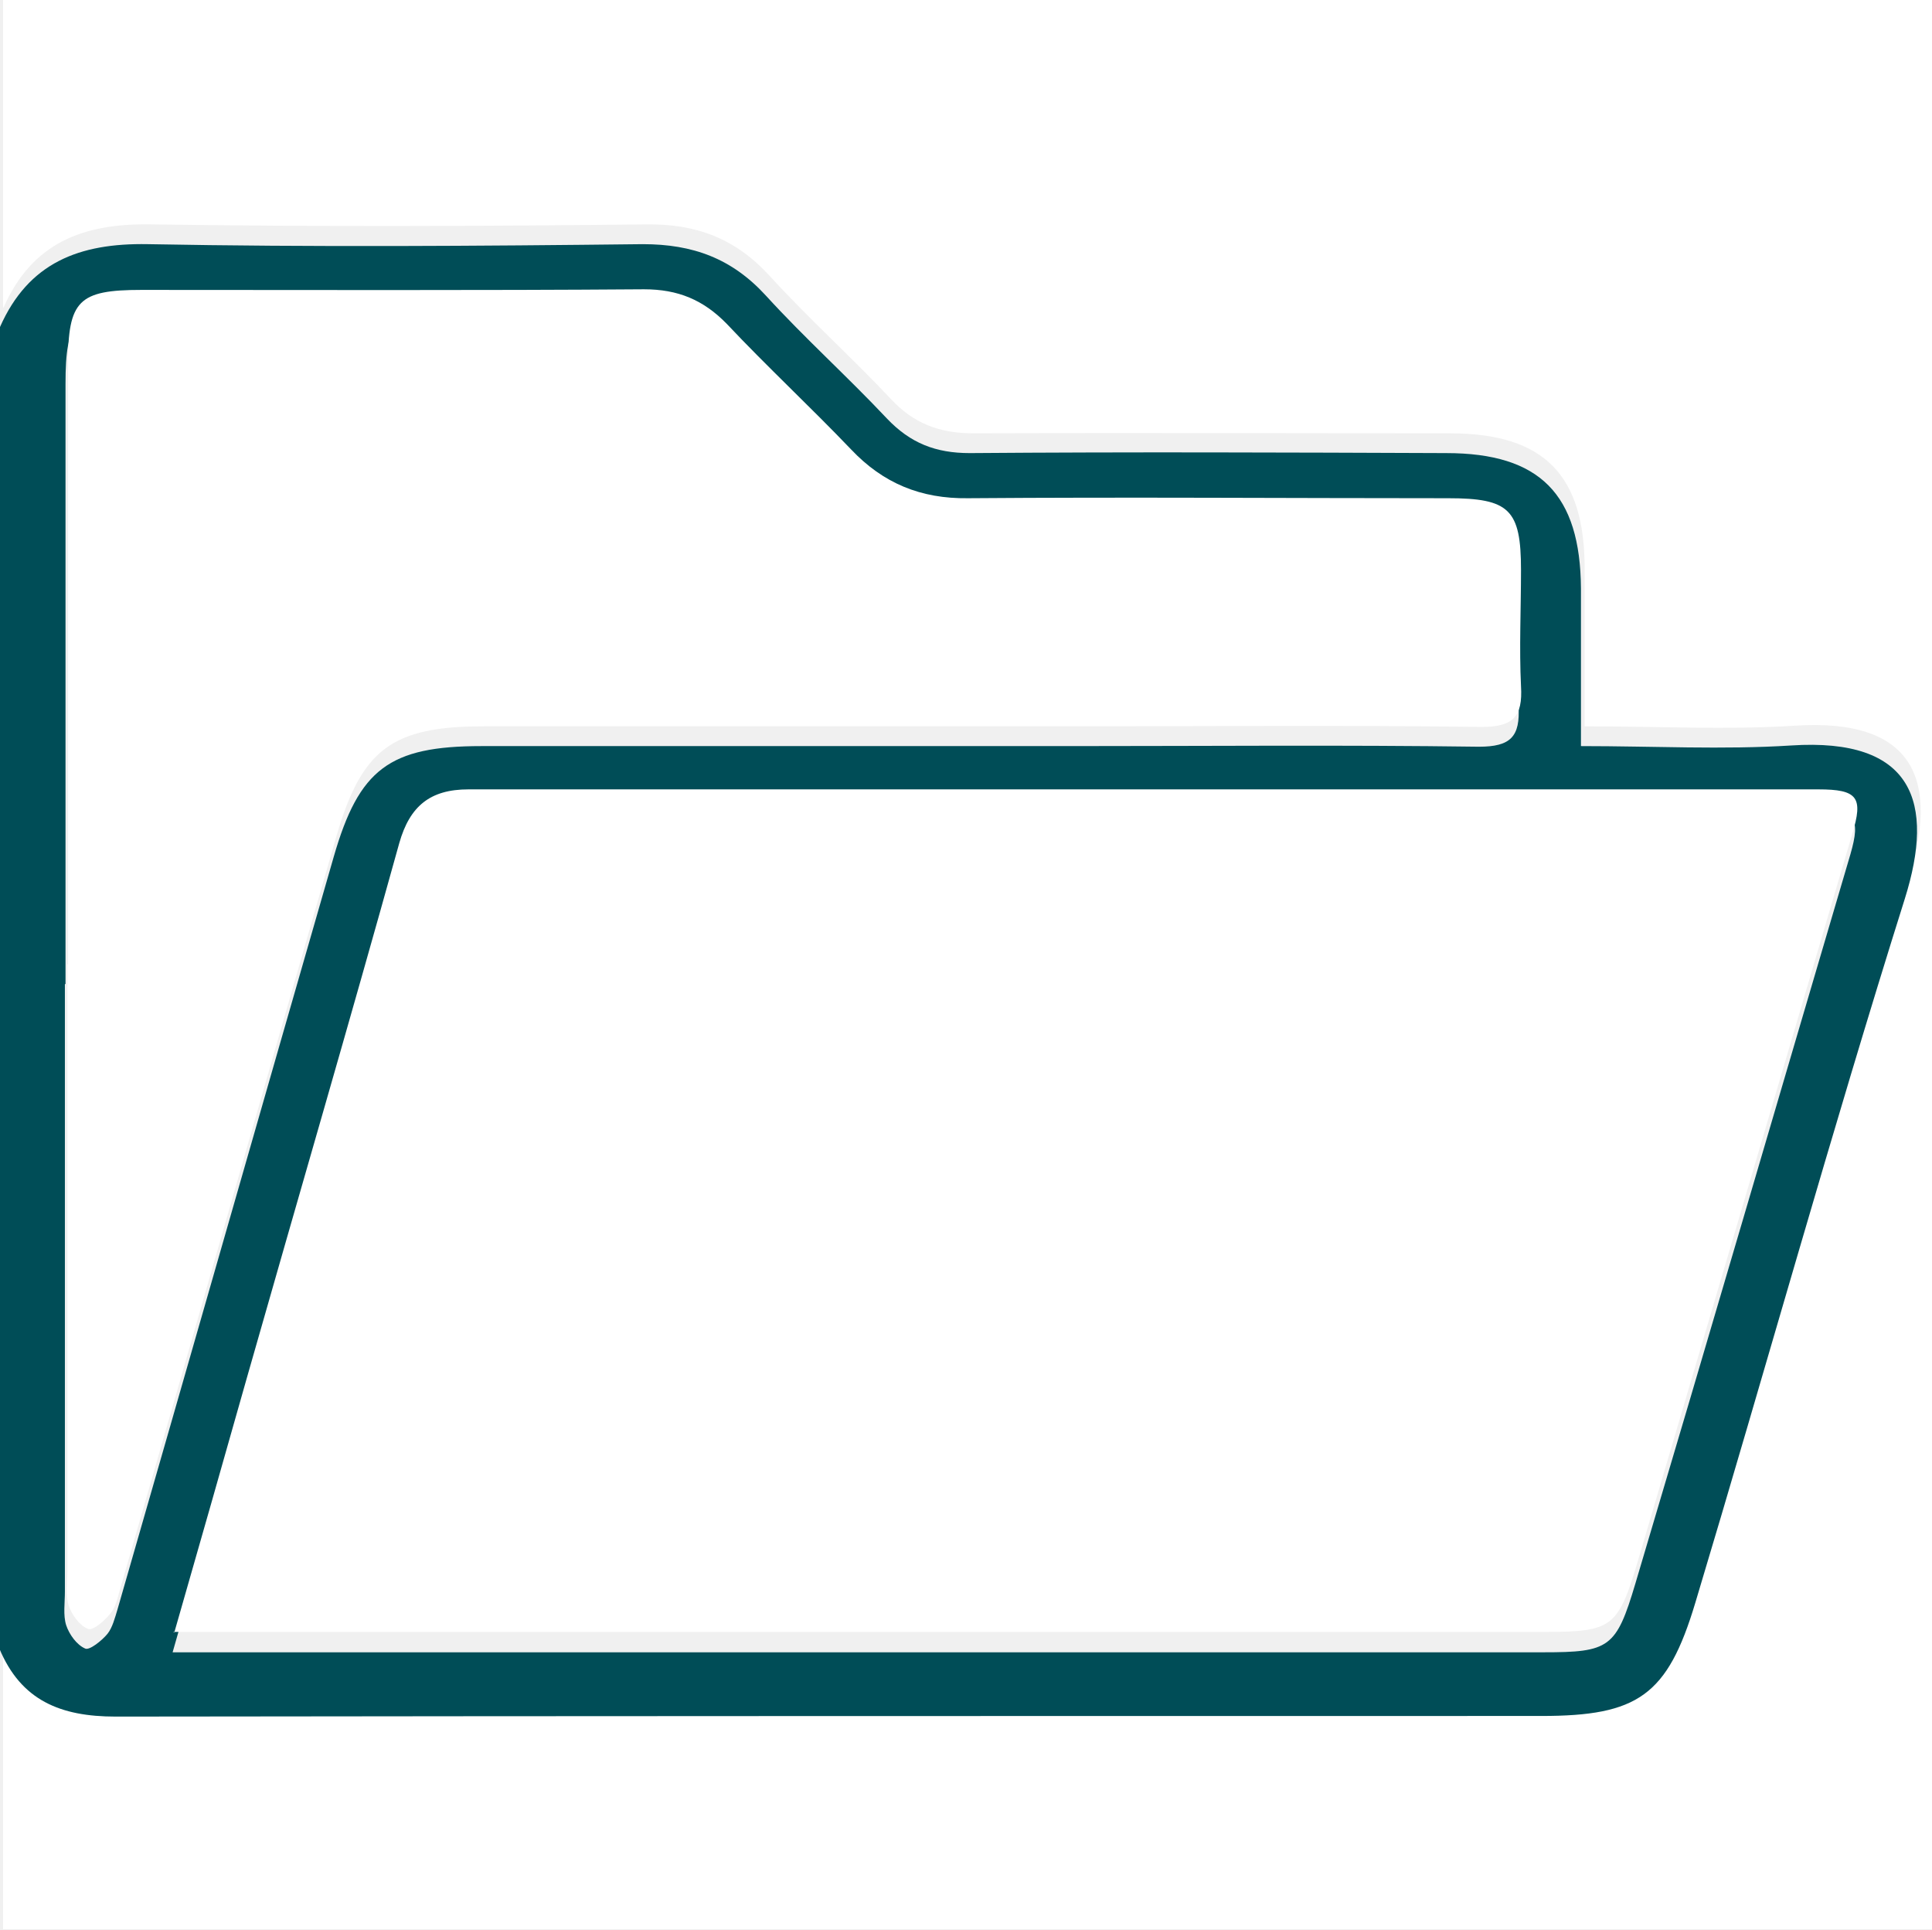
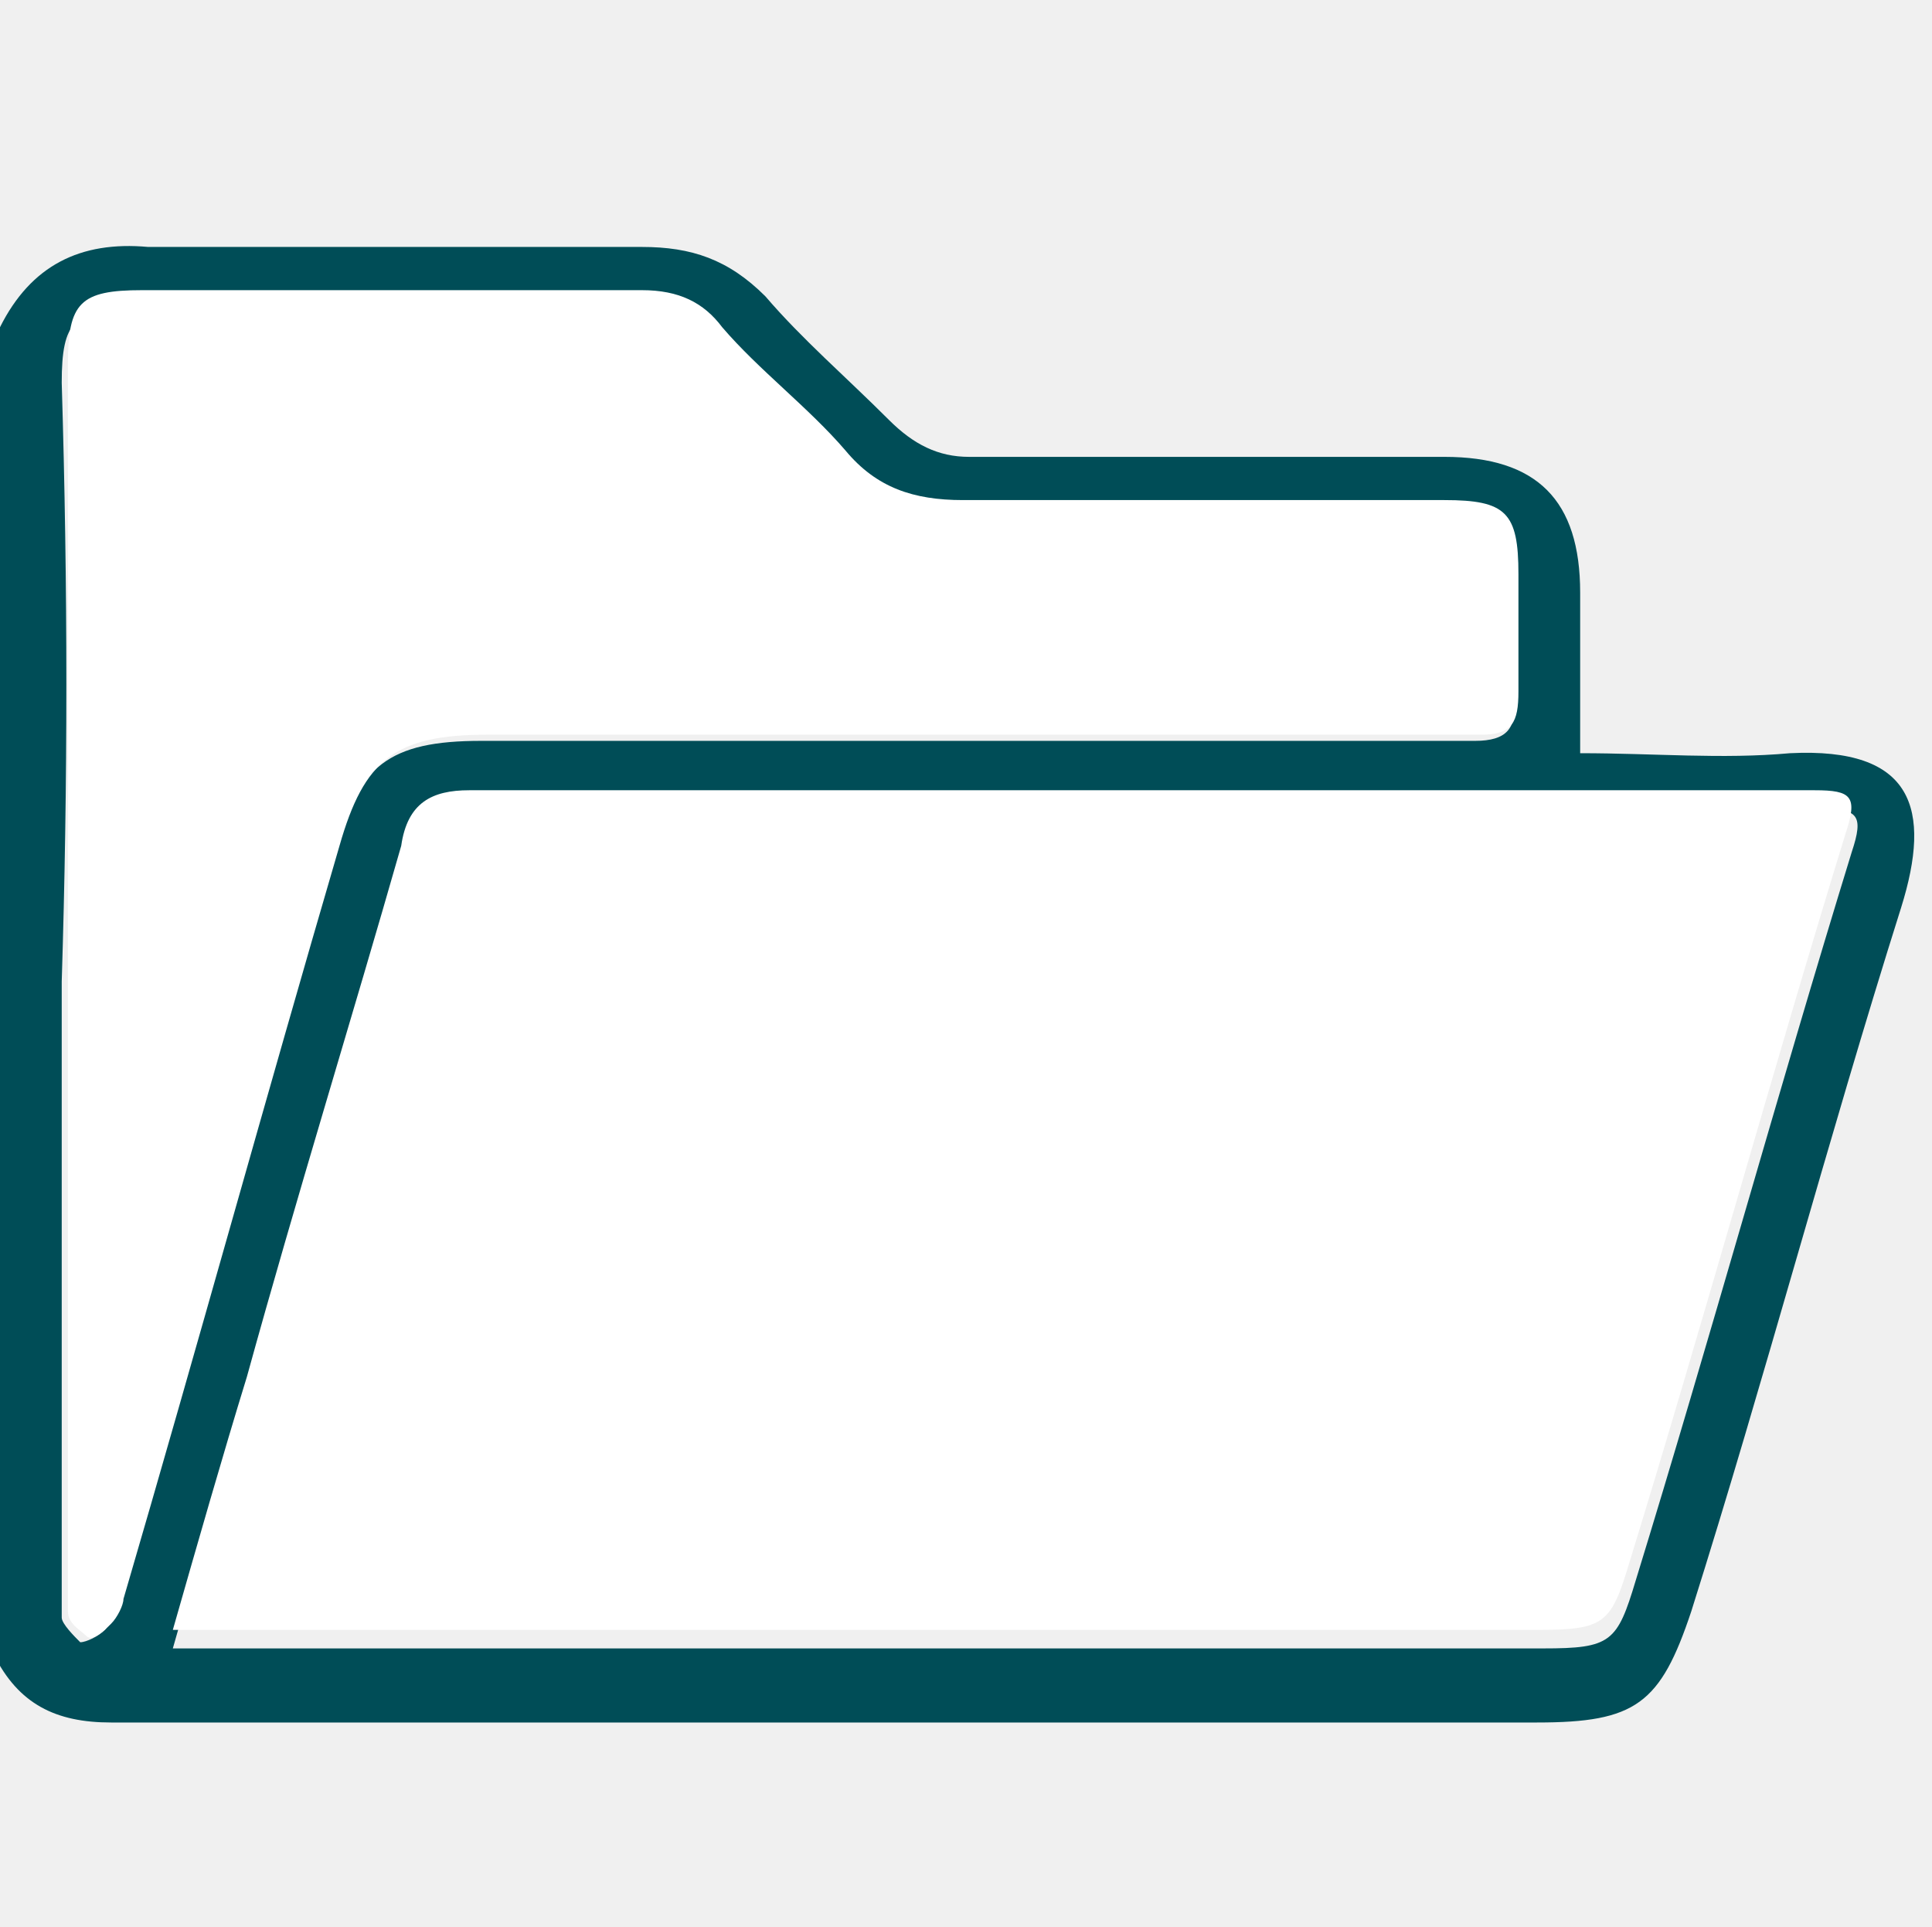
- <svg xmlns="http://www.w3.org/2000/svg" id="Layer_1" data-name="Layer 1" viewBox="0 0 31.26 31.21">
-   <defs>
-     <style>
-       .cls-1 {
-         fill: #fff;
-       }
- 
-       .cls-1, .cls-2 {
-         stroke-width: 0px;
-       }
- 
-       .cls-2 {
-         fill: #004d57;
-       }
-     </style>
-   </defs>
-   <path class="cls-1" d="M.05,4.98V0c10.4,0,20.81,0,31.21,0,0,10.4,0,20.81,0,31.21-10.4,0-20.81,0-31.21,0,0-1.62,0-3.24,0-4.86.35.84.99,1.1,1.88,1.1,7.69-.02,15.38-.01,23.07-.01,1.56,0,2.04-.33,2.49-1.83,1.13-3.8,2.2-7.62,3.39-11.39.49-1.55.14-2.61-1.84-2.48-1.1.07-2.21.01-3.4.01,0-.9,0-1.72,0-2.55,0-1.52-.66-2.19-2.18-2.19-2.57,0-5.14-.01-7.71,0-.55,0-.97-.16-1.34-.56-.64-.68-1.33-1.3-1.96-1.99-.55-.6-1.18-.84-1.99-.83-2.67.03-5.34.04-8.01,0-1.11-.02-1.93.3-2.39,1.34Z" />
-   <path class="cls-2" d="M0,5.29c.46-1.04,1.28-1.36,2.39-1.34,2.67.05,5.34.03,8.01,0,.81,0,1.44.23,1.99.83.63.69,1.32,1.31,1.96,1.99.38.4.79.56,1.34.56,2.57-.02,5.14-.01,7.71,0,1.52,0,2.17.67,2.18,2.19,0,.82,0,1.65,0,2.55,1.18,0,2.3.06,3.4-.01,1.98-.13,2.33.92,1.84,2.48-1.19,3.78-2.25,7.6-3.39,11.39-.45,1.5-.93,1.83-2.49,1.83-7.69,0-15.38,0-23.07.01-.89,0-1.53-.26-1.88-1.1V5.29ZM2.77,26.73c.36,0,.6,0,.84,0,7.12,0,14.24,0,21.36,0,1.07,0,1.18-.07,1.49-1.11,1.17-3.93,2.32-7.87,3.48-11.8.17-.59.08-.72-.55-.72-7.28,0-14.56,0-21.84,0-.62,0-.96.27-1.12.87-.81,2.88-1.64,5.75-2.46,8.63-.38,1.34-.76,2.67-1.18,4.14ZM1.05,15.92c0,3.28,0,6.55,0,9.83,0,.18-.03.38.02.54.05.15.17.32.31.38.07.03.27-.13.36-.24.08-.1.12-.26.16-.39,1.17-4.06,2.33-8.12,3.5-12.18.41-1.42.9-1.79,2.39-1.79,3.18,0,6.35,0,9.53,0,2.2,0,4.41-.02,6.61.01.51,0,.67-.16.64-.66-.04-.62,0-1.25,0-1.88,0-.98-.19-1.16-1.18-1.16-2.59,0-5.18-.01-7.77,0-.76,0-1.37-.24-1.89-.79-.65-.69-1.35-1.34-2.01-2.03-.37-.4-.78-.57-1.34-.56-2.71.02-5.42,0-8.13.01-1.03,0-1.19.17-1.19,1.2,0,3.24,0,6.47,0,9.71Z" />
-   <path class="cls-1" d="M2.82,26.41c.42-1.46.8-2.8,1.18-4.14.82-2.88,1.66-5.75,2.46-8.63.17-.6.5-.87,1.12-.87,7.28,0,14.56,0,21.84,0,.64,0,.73.13.55.72-1.16,3.94-2.32,7.87-3.48,11.8-.31,1.04-.42,1.11-1.49,1.11-7.12,0-14.24,0-21.36,0-.24,0-.48,0-.84,0Z" />
-   <path class="cls-1" d="M1.1,15.6c0-3.24,0-6.47,0-9.71,0-1.03.17-1.2,1.19-1.2,2.71,0,5.42.01,8.13-.01.55,0,.96.17,1.34.56.65.69,1.35,1.34,2.01,2.03.52.55,1.13.8,1.89.79,2.59-.02,5.18,0,7.77,0,.99,0,1.18.18,1.18,1.16,0,.63-.03,1.26,0,1.88.03.5-.13.66-.64.66-2.2-.03-4.41-.01-6.61-.01-3.18,0-6.35,0-9.53,0-1.49,0-1.98.37-2.39,1.79-1.17,4.06-2.33,8.12-3.5,12.18-.04.14-.07.29-.16.39-.09.11-.28.28-.36.24-.14-.06-.26-.23-.31-.38-.05-.17-.02-.36-.02-.54,0-3.28,0-6.55,0-9.83Z" />
+ <svg xmlns="http://www.w3.org/2000/svg" version="1.1" id="Layer_1" x="0px" y="0px" viewBox="0 0 31.3 31.2" style="enable-background:new 0 0 31.3 31.2;" xml:space="preserve">
+   <style type="text/css">
+ 	.st0{fill:#004D57;}
+ 	.st1{fill:#FFFFFF;}
+ </style>
+   <path class="st0" d="M0,5.3c0.5-1,1.3-1.4,2.4-1.3c2.7,0,5.3,0,8,0c0.8,0,1.4,0.2,2,0.8c0.6,0.7,1.3,1.3,2,2  c0.4,0.4,0.8,0.6,1.3,0.6c2.6,0,5.1,0,7.7,0c1.5,0,2.2,0.7,2.2,2.2c0,0.8,0,1.6,0,2.6c1.2,0,2.3,0.1,3.4,0c2-0.1,2.3,0.9,1.8,2.5  c-1.2,3.8-2.2,7.6-3.4,11.4c-0.5,1.5-0.9,1.8-2.5,1.8c-7.7,0-15.4,0-23.1,0c-0.9,0-1.5-0.3-1.9-1.1L0,5.3L0,5.3z M2.8,26.7  c0.4,0,0.6,0,0.8,0c7.1,0,14.2,0,21.4,0c1.1,0,1.2-0.1,1.5-1.1c1.2-3.9,2.3-7.9,3.5-11.8c0.2-0.6,0.1-0.7-0.5-0.7  c-7.3,0-14.6,0-21.8,0c-0.6,0-1,0.3-1.1,0.9c-0.8,2.9-1.6,5.7-2.5,8.6C3.6,23.9,3.2,25.3,2.8,26.7L2.8,26.7z M1,15.9  c0,3.3,0,6.6,0,9.8c0,0.2,0,0.4,0,0.5c0,0.1,0.2,0.3,0.3,0.4c0.1,0,0.3-0.1,0.4-0.2c0.1-0.1,0.1-0.3,0.2-0.4  c1.2-4.1,2.3-8.1,3.5-12.2c0.4-1.4,0.9-1.8,2.4-1.8c3.2,0,6.3,0,9.5,0c2.2,0,4.4,0,6.6,0c0.5,0,0.7-0.2,0.6-0.7c0-0.6,0-1.2,0-1.9  c0-1-0.2-1.2-1.2-1.2c-2.6,0-5.2,0-7.8,0c-0.8,0-1.4-0.2-1.9-0.8c-0.6-0.7-1.4-1.3-2-2C11.3,5.2,10.9,5,10.4,5C7.7,5,5,5,2.2,5  c-1,0-1.2,0.2-1.2,1.2C1.1,9.5,1.1,12.7,1,15.9L1,15.9z" />
+   <path class="st1" d="M2.8,26.4C3.2,25,3.6,23.6,4,22.3c0.8-2.9,1.7-5.8,2.5-8.6C6.6,13,7,12.8,7.6,12.8c7.3,0,14.6,0,21.8,0  c0.6,0,0.7,0.1,0.5,0.7c-1.2,3.9-2.3,7.9-3.5,11.8c-0.3,1-0.4,1.1-1.5,1.1c-7.1,0-14.2,0-21.4,0C3.4,26.4,3.2,26.4,2.8,26.4  L2.8,26.4z" />
+   <path class="st1" d="M1.1,15.6c0-3.2,0-6.5,0-9.7c0-1,0.2-1.2,1.2-1.2c2.7,0,5.4,0,8.1,0c0.6,0,1,0.2,1.3,0.6c0.6,0.7,1.4,1.3,2,2  c0.5,0.6,1.1,0.8,1.9,0.8c2.6,0,5.2,0,7.8,0c1,0,1.2,0.2,1.2,1.2c0,0.6,0,1.3,0,1.9c0,0.5-0.1,0.7-0.6,0.7c-2.2,0-4.4,0-6.6,0  c-3.2,0-6.4,0-9.5,0c-1.5,0-2,0.4-2.4,1.8c-1.2,4.1-2.3,8.1-3.5,12.2c0,0.1-0.1,0.3-0.2,0.4c-0.1,0.1-0.3,0.3-0.4,0.2  c-0.1-0.1-0.3-0.2-0.3-0.4c0-0.2,0-0.4,0-0.5C1.1,22.1,1.1,18.9,1.1,15.6L1.1,15.6z" />
</svg>
